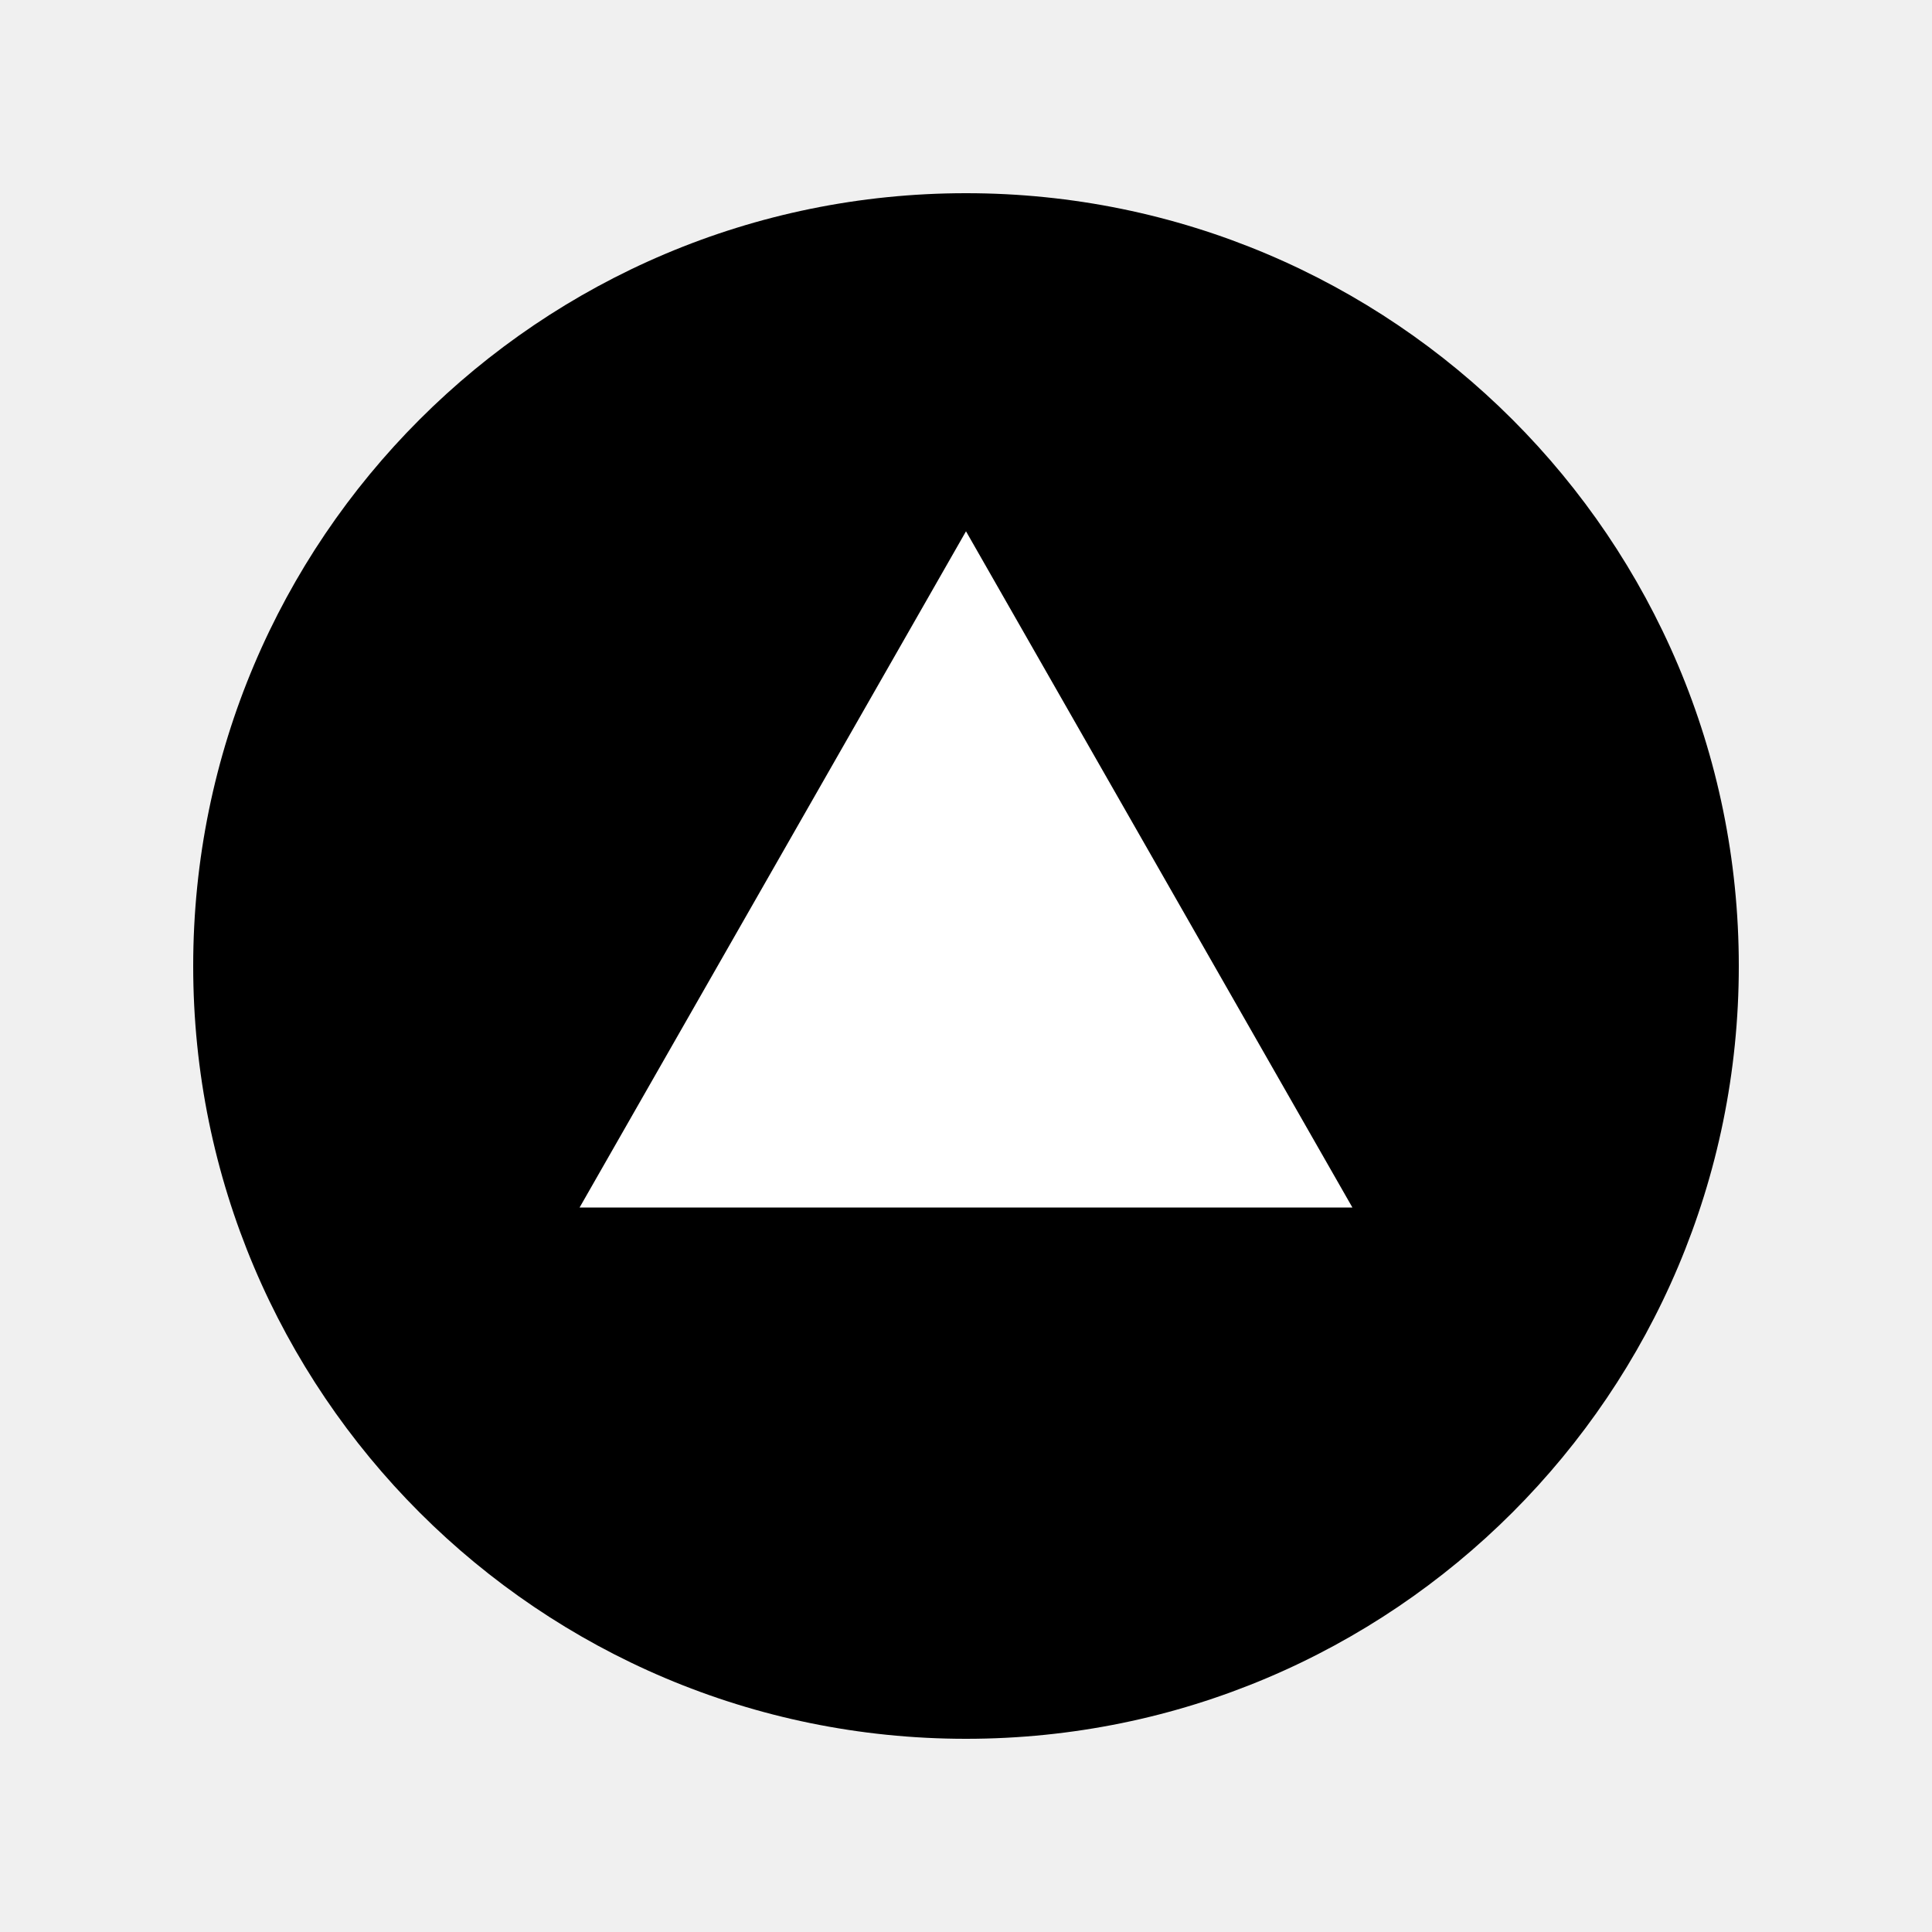
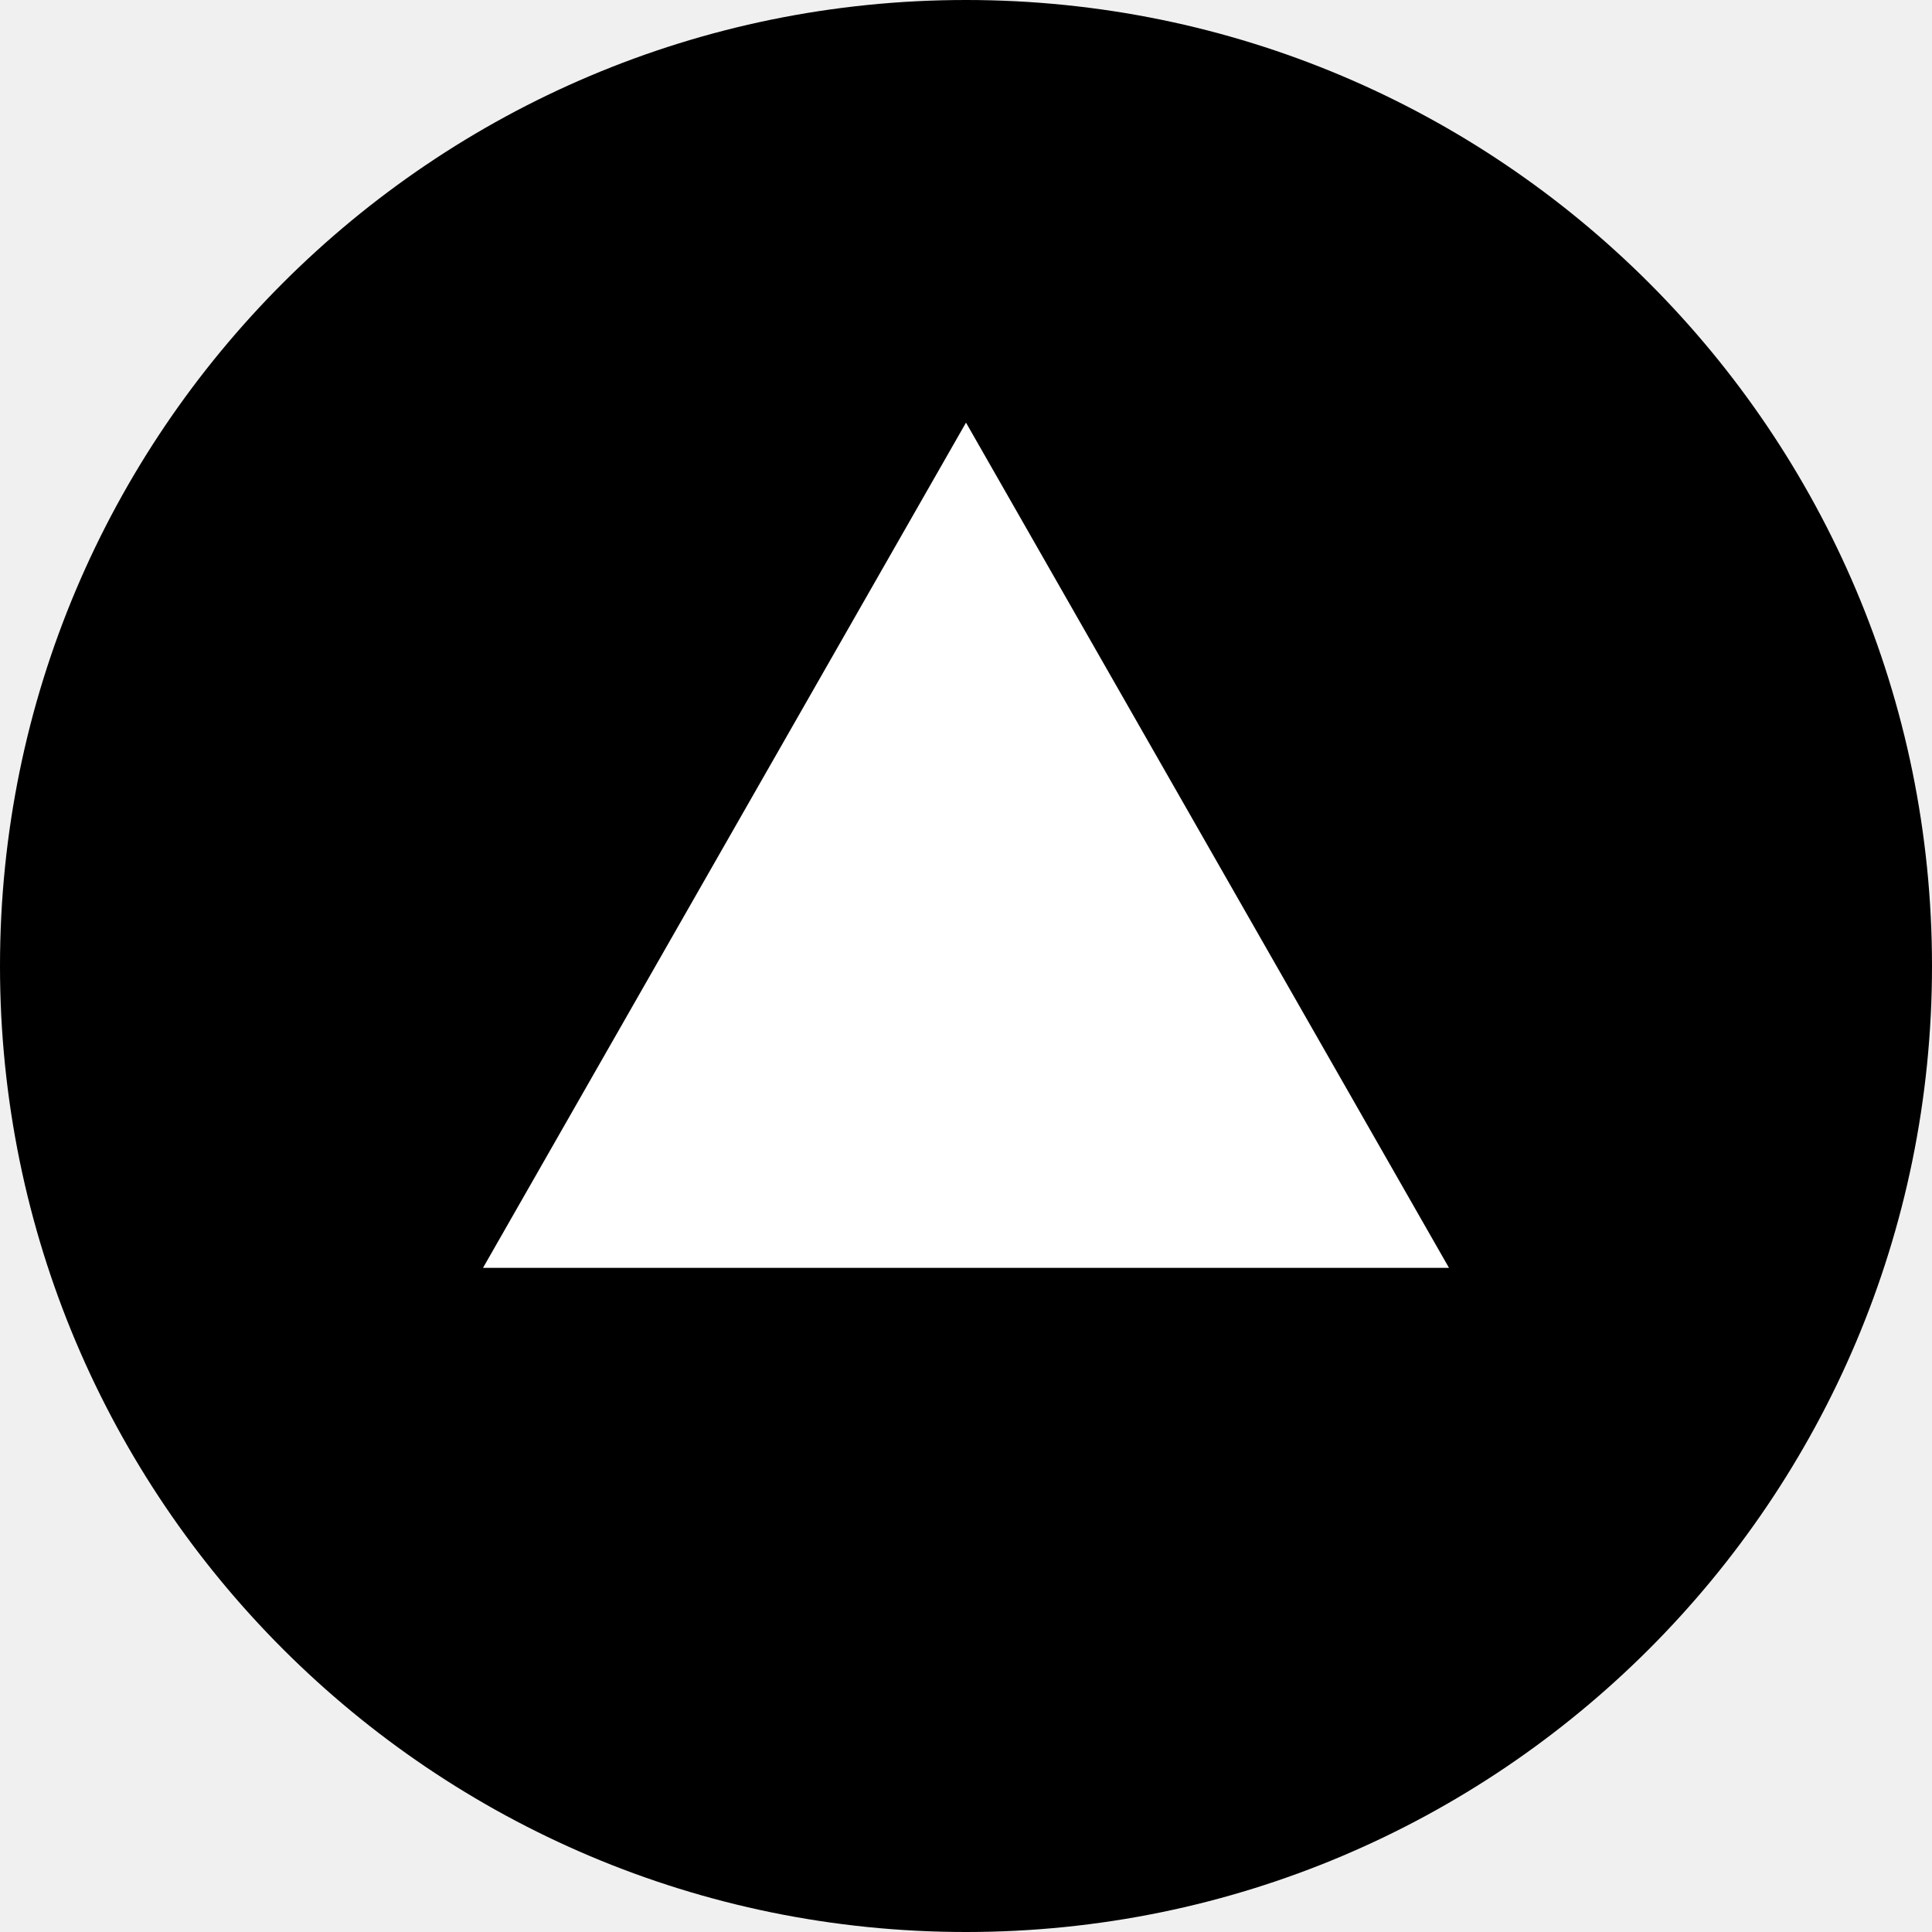
- <svg xmlns="http://www.w3.org/2000/svg" width="20" height="20" viewBox="0 0 20 20" fill="none">
-   <circle cx="10" cy="10" r="8" fill="black" />
+ <svg xmlns="http://www.w3.org/2000/svg" width="16" height="16" viewBox="0 0 16 16" fill="none">
+   <circle cx="8" cy="8" r="8" fill="black" />
  <g clip-path="url(#clip0_13_23)">
-     <path fill-rule="evenodd" clip-rule="evenodd" d="M10 5.5L14 12.5H6L10 5.5Z" fill="white" />
+     <path fill-rule="evenodd" clip-rule="evenodd" d="M8 3.5L12 10.5H4L8 3.5Z" fill="white" />
  </g>
  <defs>
    <clipPath id="clip0_13_23">
-       <rect width="8" height="8" fill="white" transform="translate(6 5)" />
+       <rect width="8" height="8" fill="white" transform="translate(4 3)" />
    </clipPath>
  </defs>
</svg>
